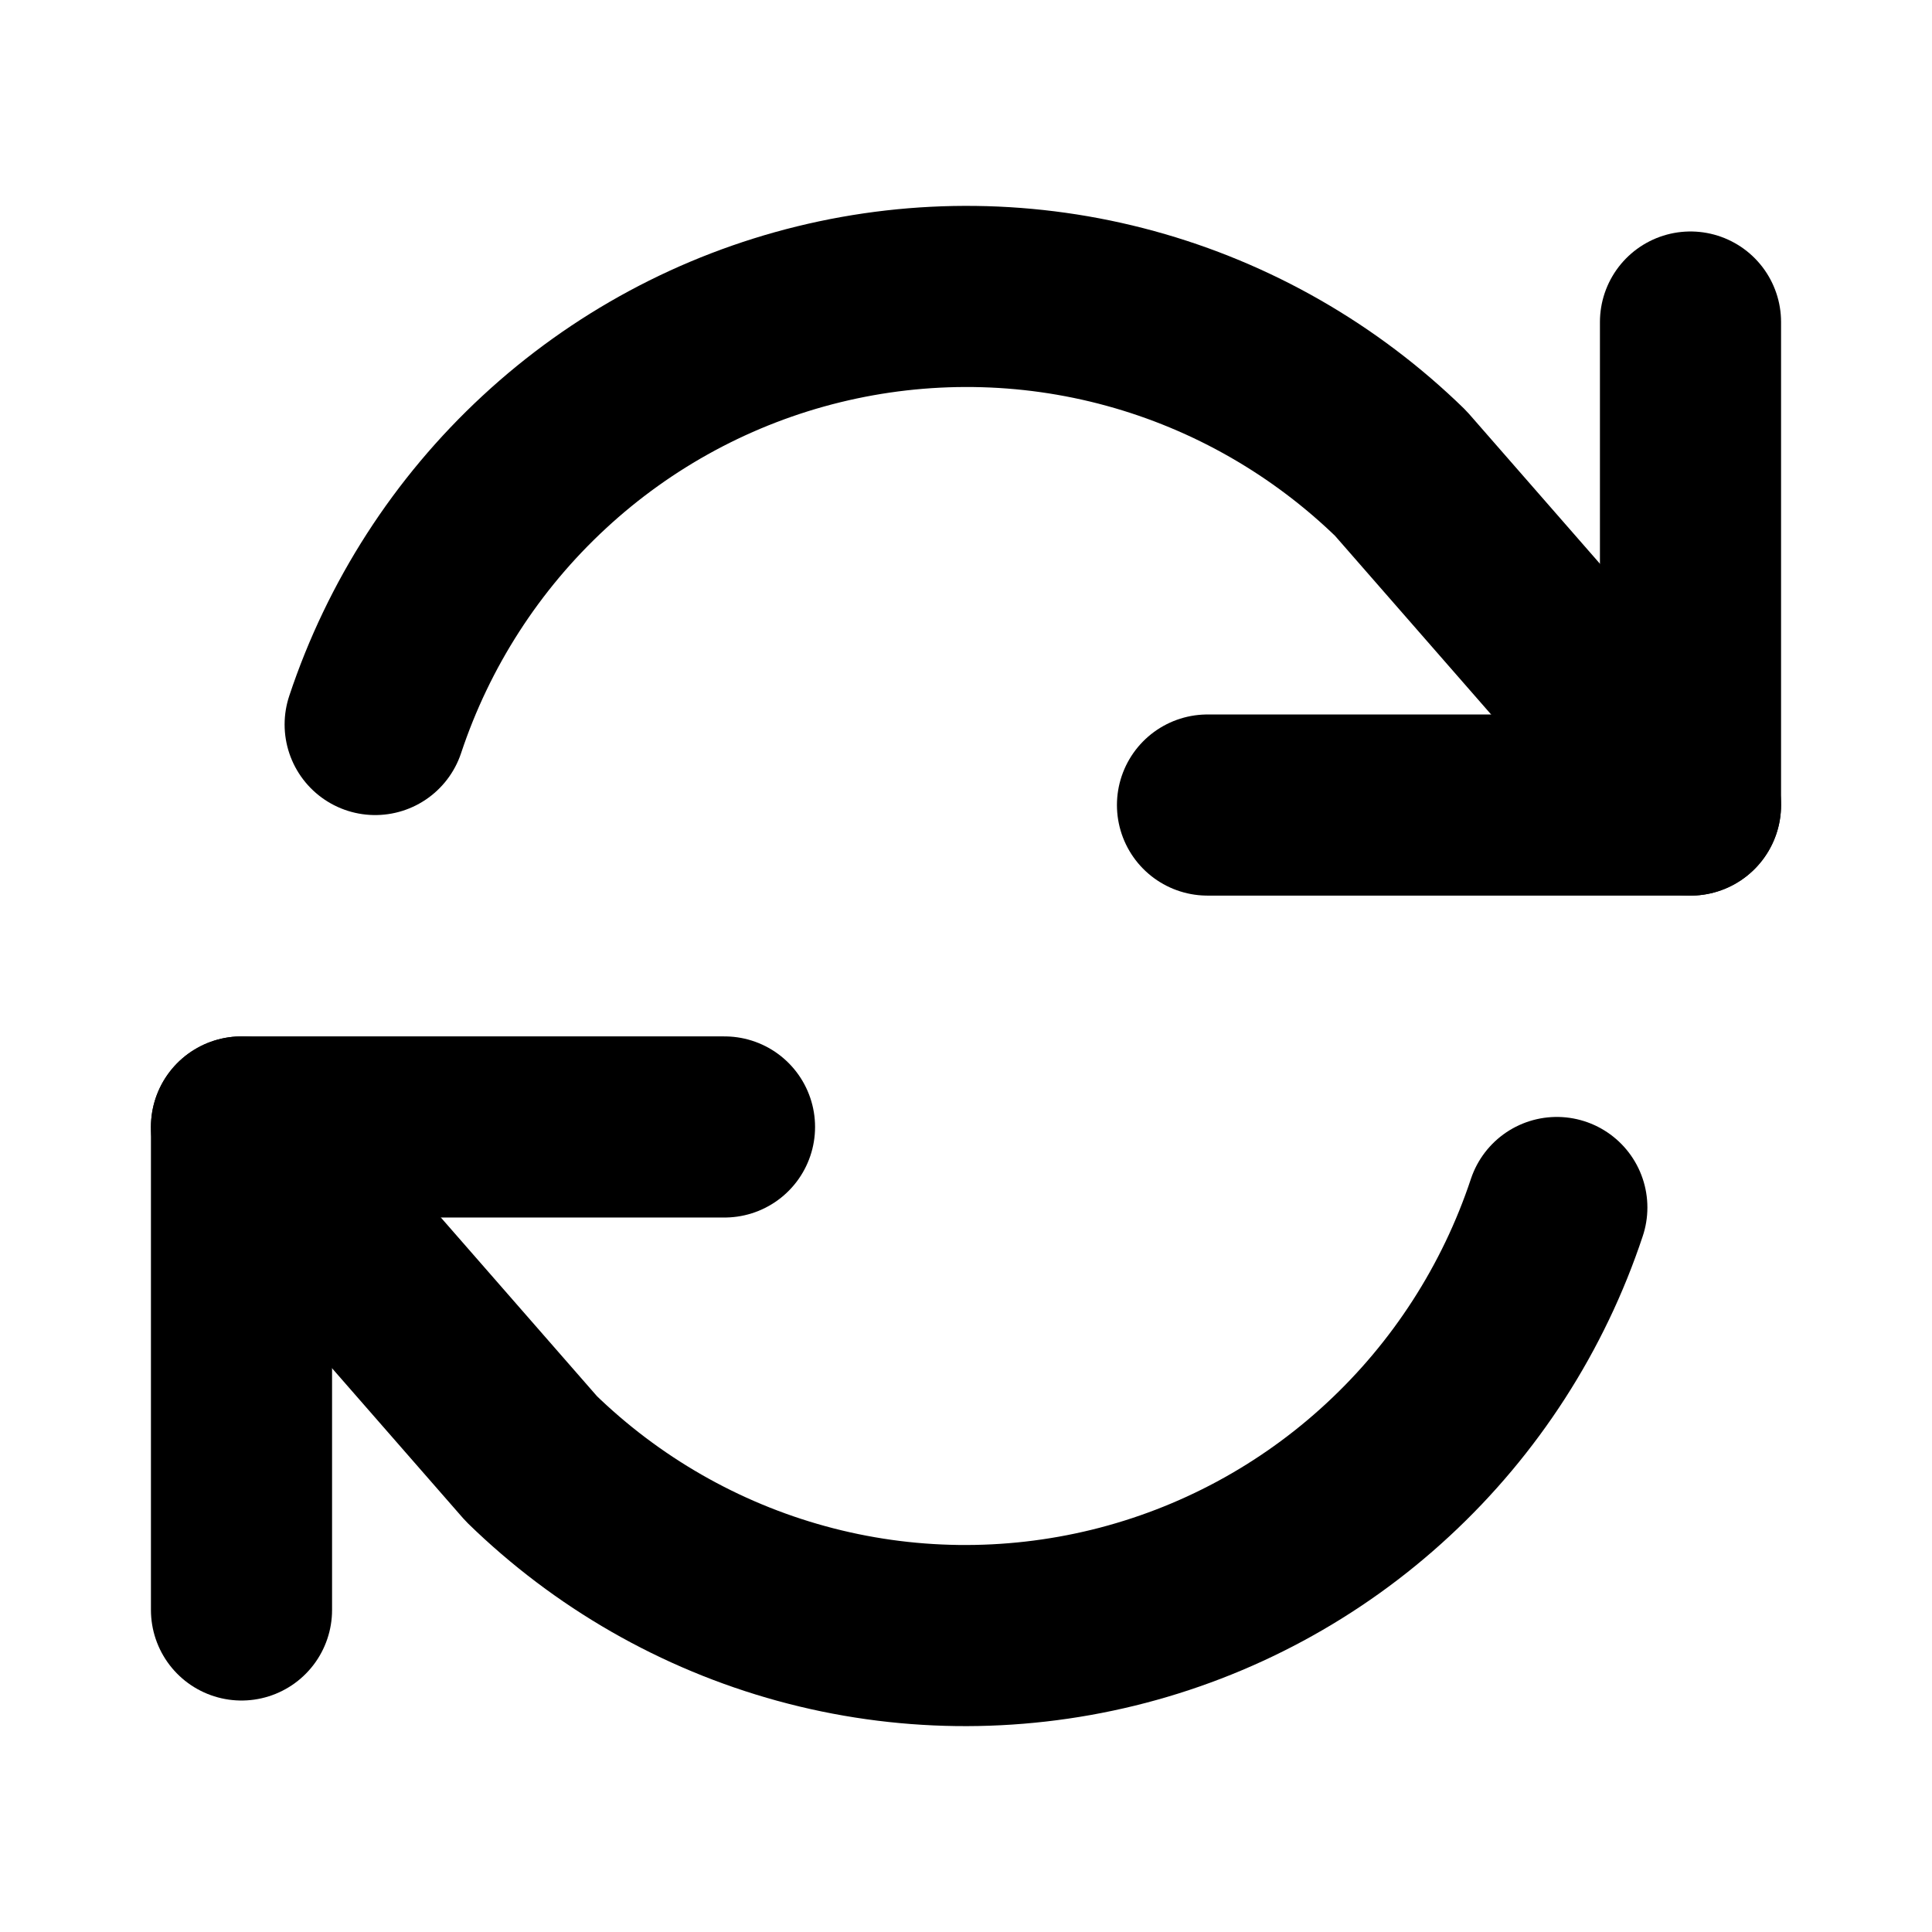
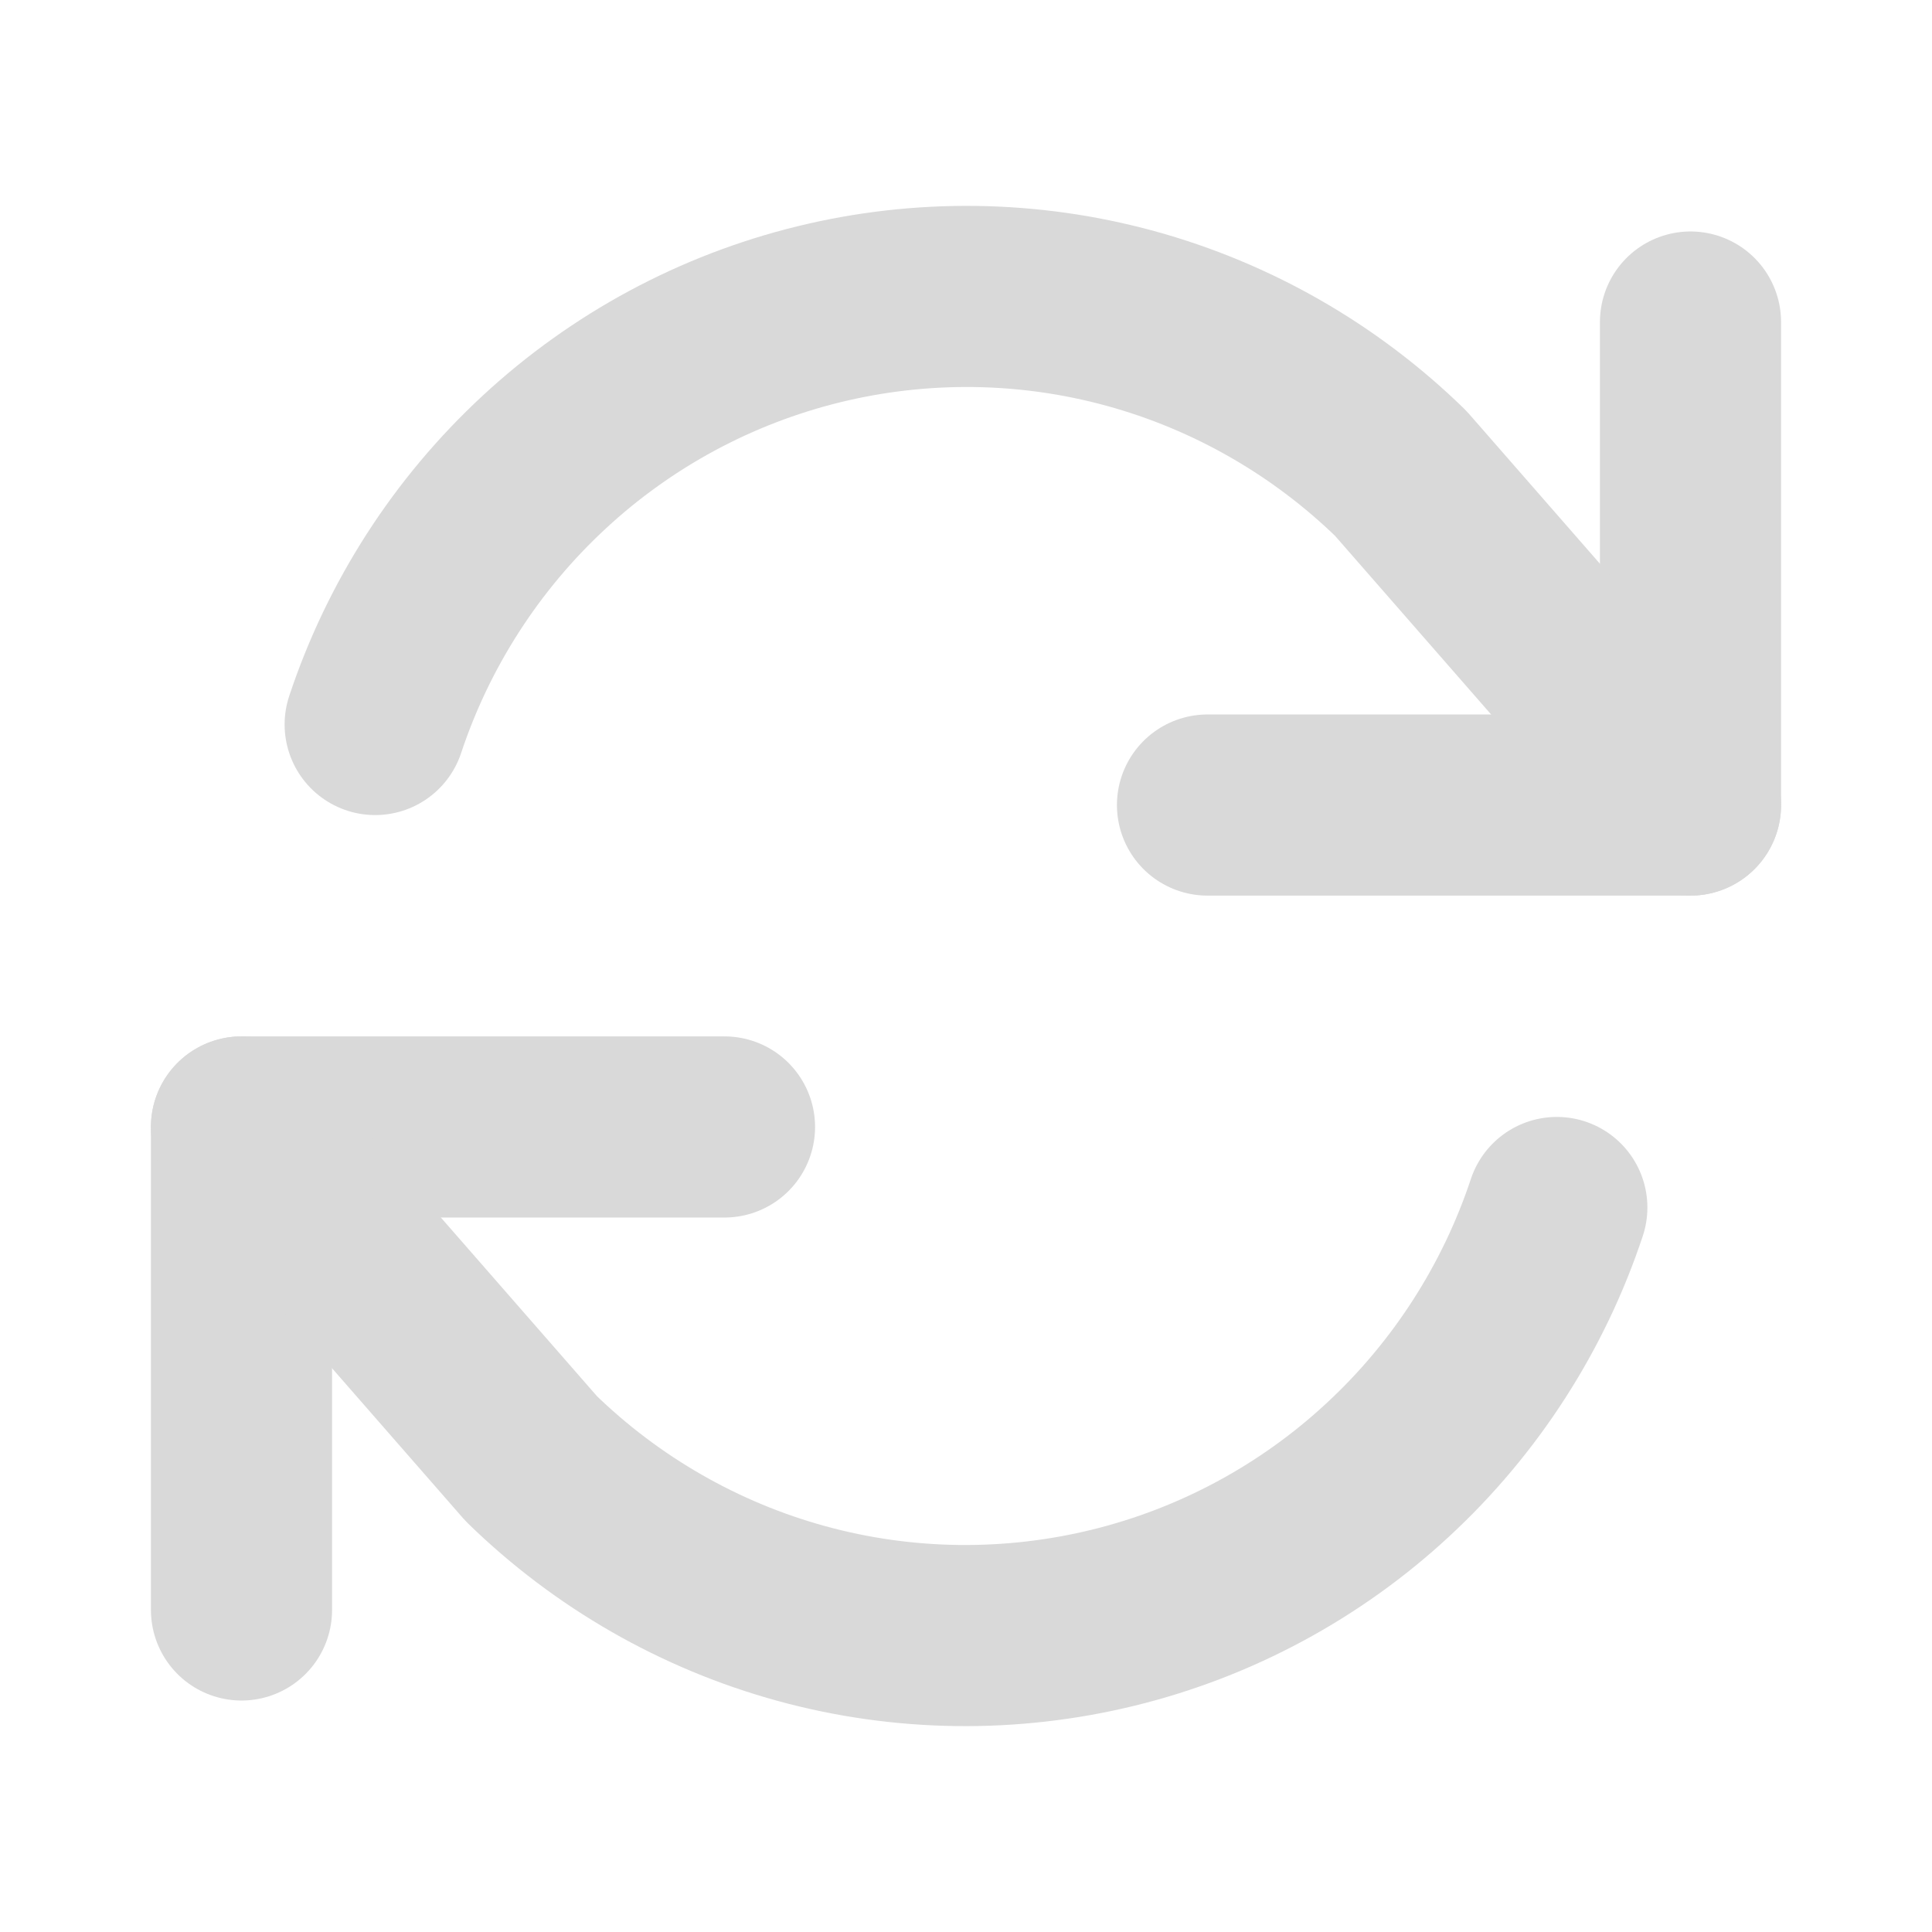
<svg xmlns="http://www.w3.org/2000/svg" width="16" height="16" viewBox="0 0 16 16" fill="none">
-   <path d="M14 2.667V6.667H10" stroke="currentColor" stroke-width="1.5" stroke-linecap="round" stroke-linejoin="round" />
-   <path d="M2 13.333V9.333H6" stroke="currentColor" stroke-width="1.5" stroke-linecap="round" stroke-linejoin="round" />
-   <path d="M3.107 6C3.383 5.169 3.865 4.421 4.507 3.827C5.149 3.232 5.931 2.811 6.78 2.603C7.629 2.395 8.518 2.406 9.361 2.637C10.205 2.868 10.975 3.311 11.6 3.92L14 6.667M2 9.333L4.4 12.08C5.025 12.689 5.795 13.132 6.639 13.363C7.482 13.594 8.37 13.605 9.22 13.397C10.069 13.189 10.851 12.768 11.493 12.173C12.135 11.579 12.617 10.831 12.893 10" stroke="currentColor" stroke-width="1.5" stroke-linecap="round" stroke-linejoin="round" />
+   <path d="M14 2.667V6.667H10" stroke="#d9d9d9" stroke-width="1.5" stroke-linecap="round" stroke-linejoin="round" />
+   <path d="M2 13.333V9.333H6" stroke="#d9d9d9" stroke-width="1.5" stroke-linecap="round" stroke-linejoin="round" />
+   <path d="M3.107 6C3.383 5.169 3.865 4.421 4.507 3.827C5.149 3.232 5.931 2.811 6.78 2.603C7.629 2.395 8.518 2.406 9.361 2.637C10.205 2.868 10.975 3.311 11.6 3.92L14 6.667M2 9.333L4.4 12.08C5.025 12.689 5.795 13.132 6.639 13.363C7.482 13.594 8.37 13.605 9.22 13.397C10.069 13.189 10.851 12.768 11.493 12.173C12.135 11.579 12.617 10.831 12.893 10" stroke="#d9d9d9" stroke-width="1.5" stroke-linecap="round" stroke-linejoin="round" />
</svg>
